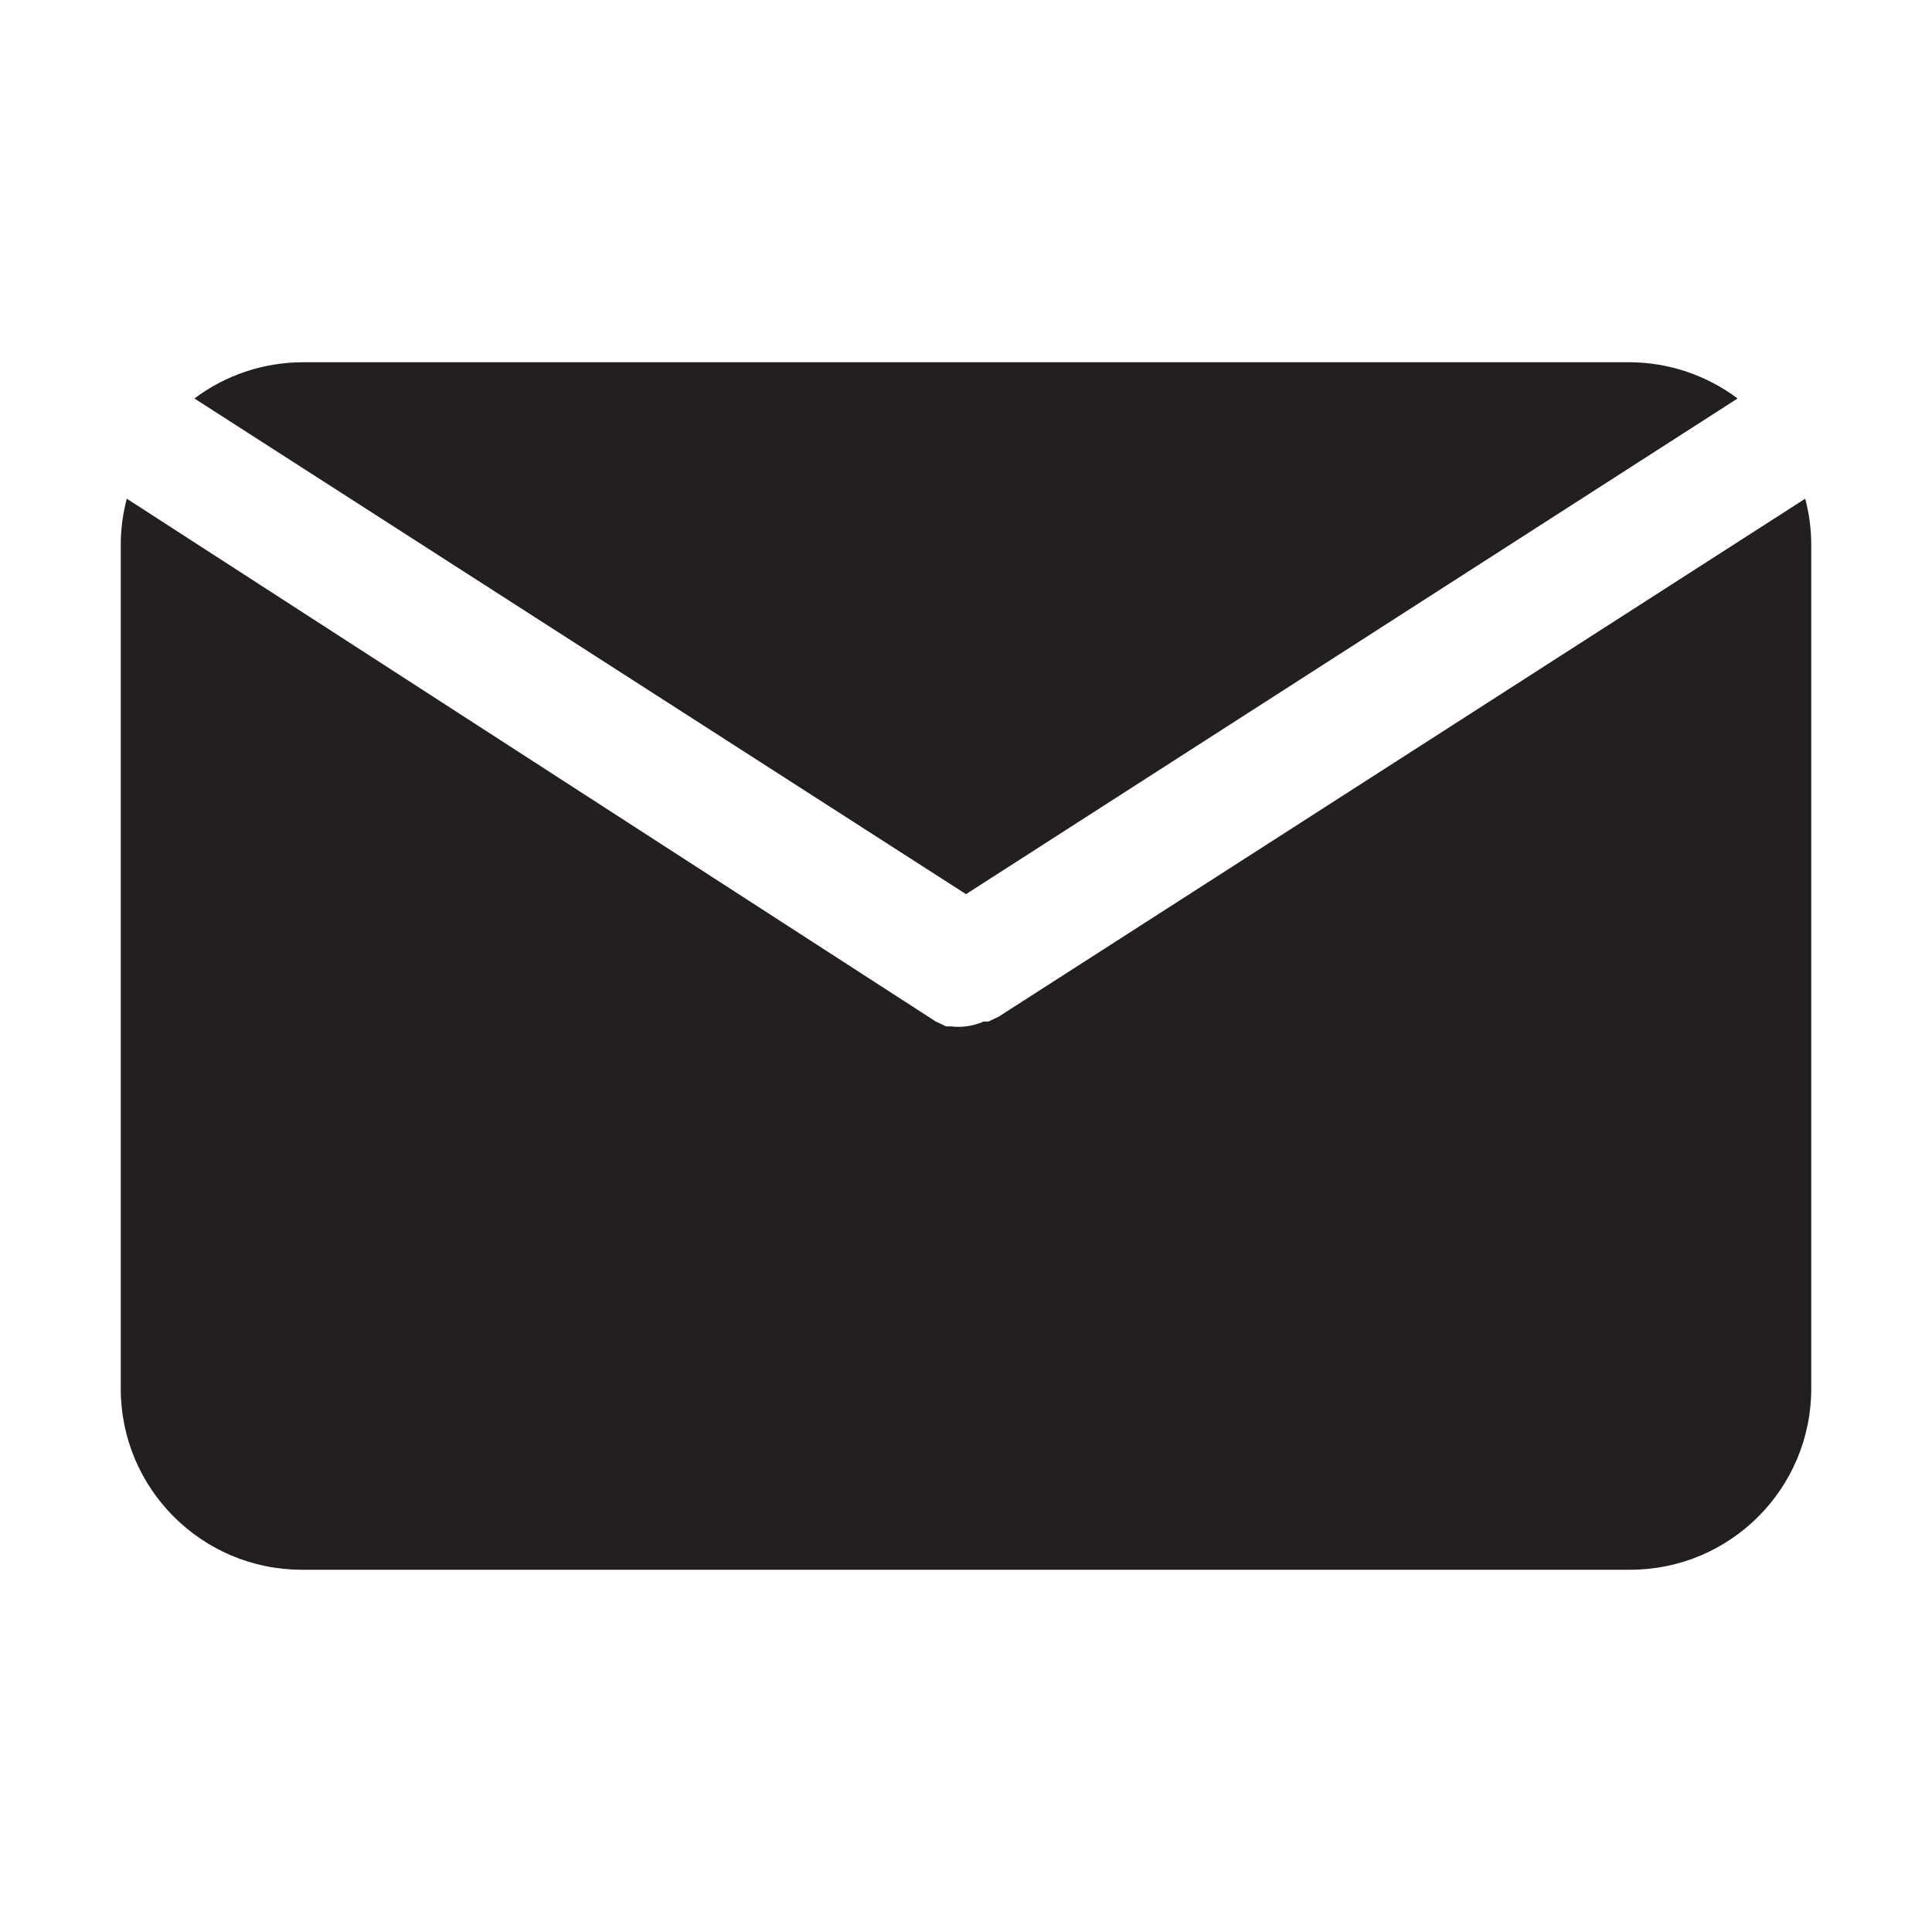
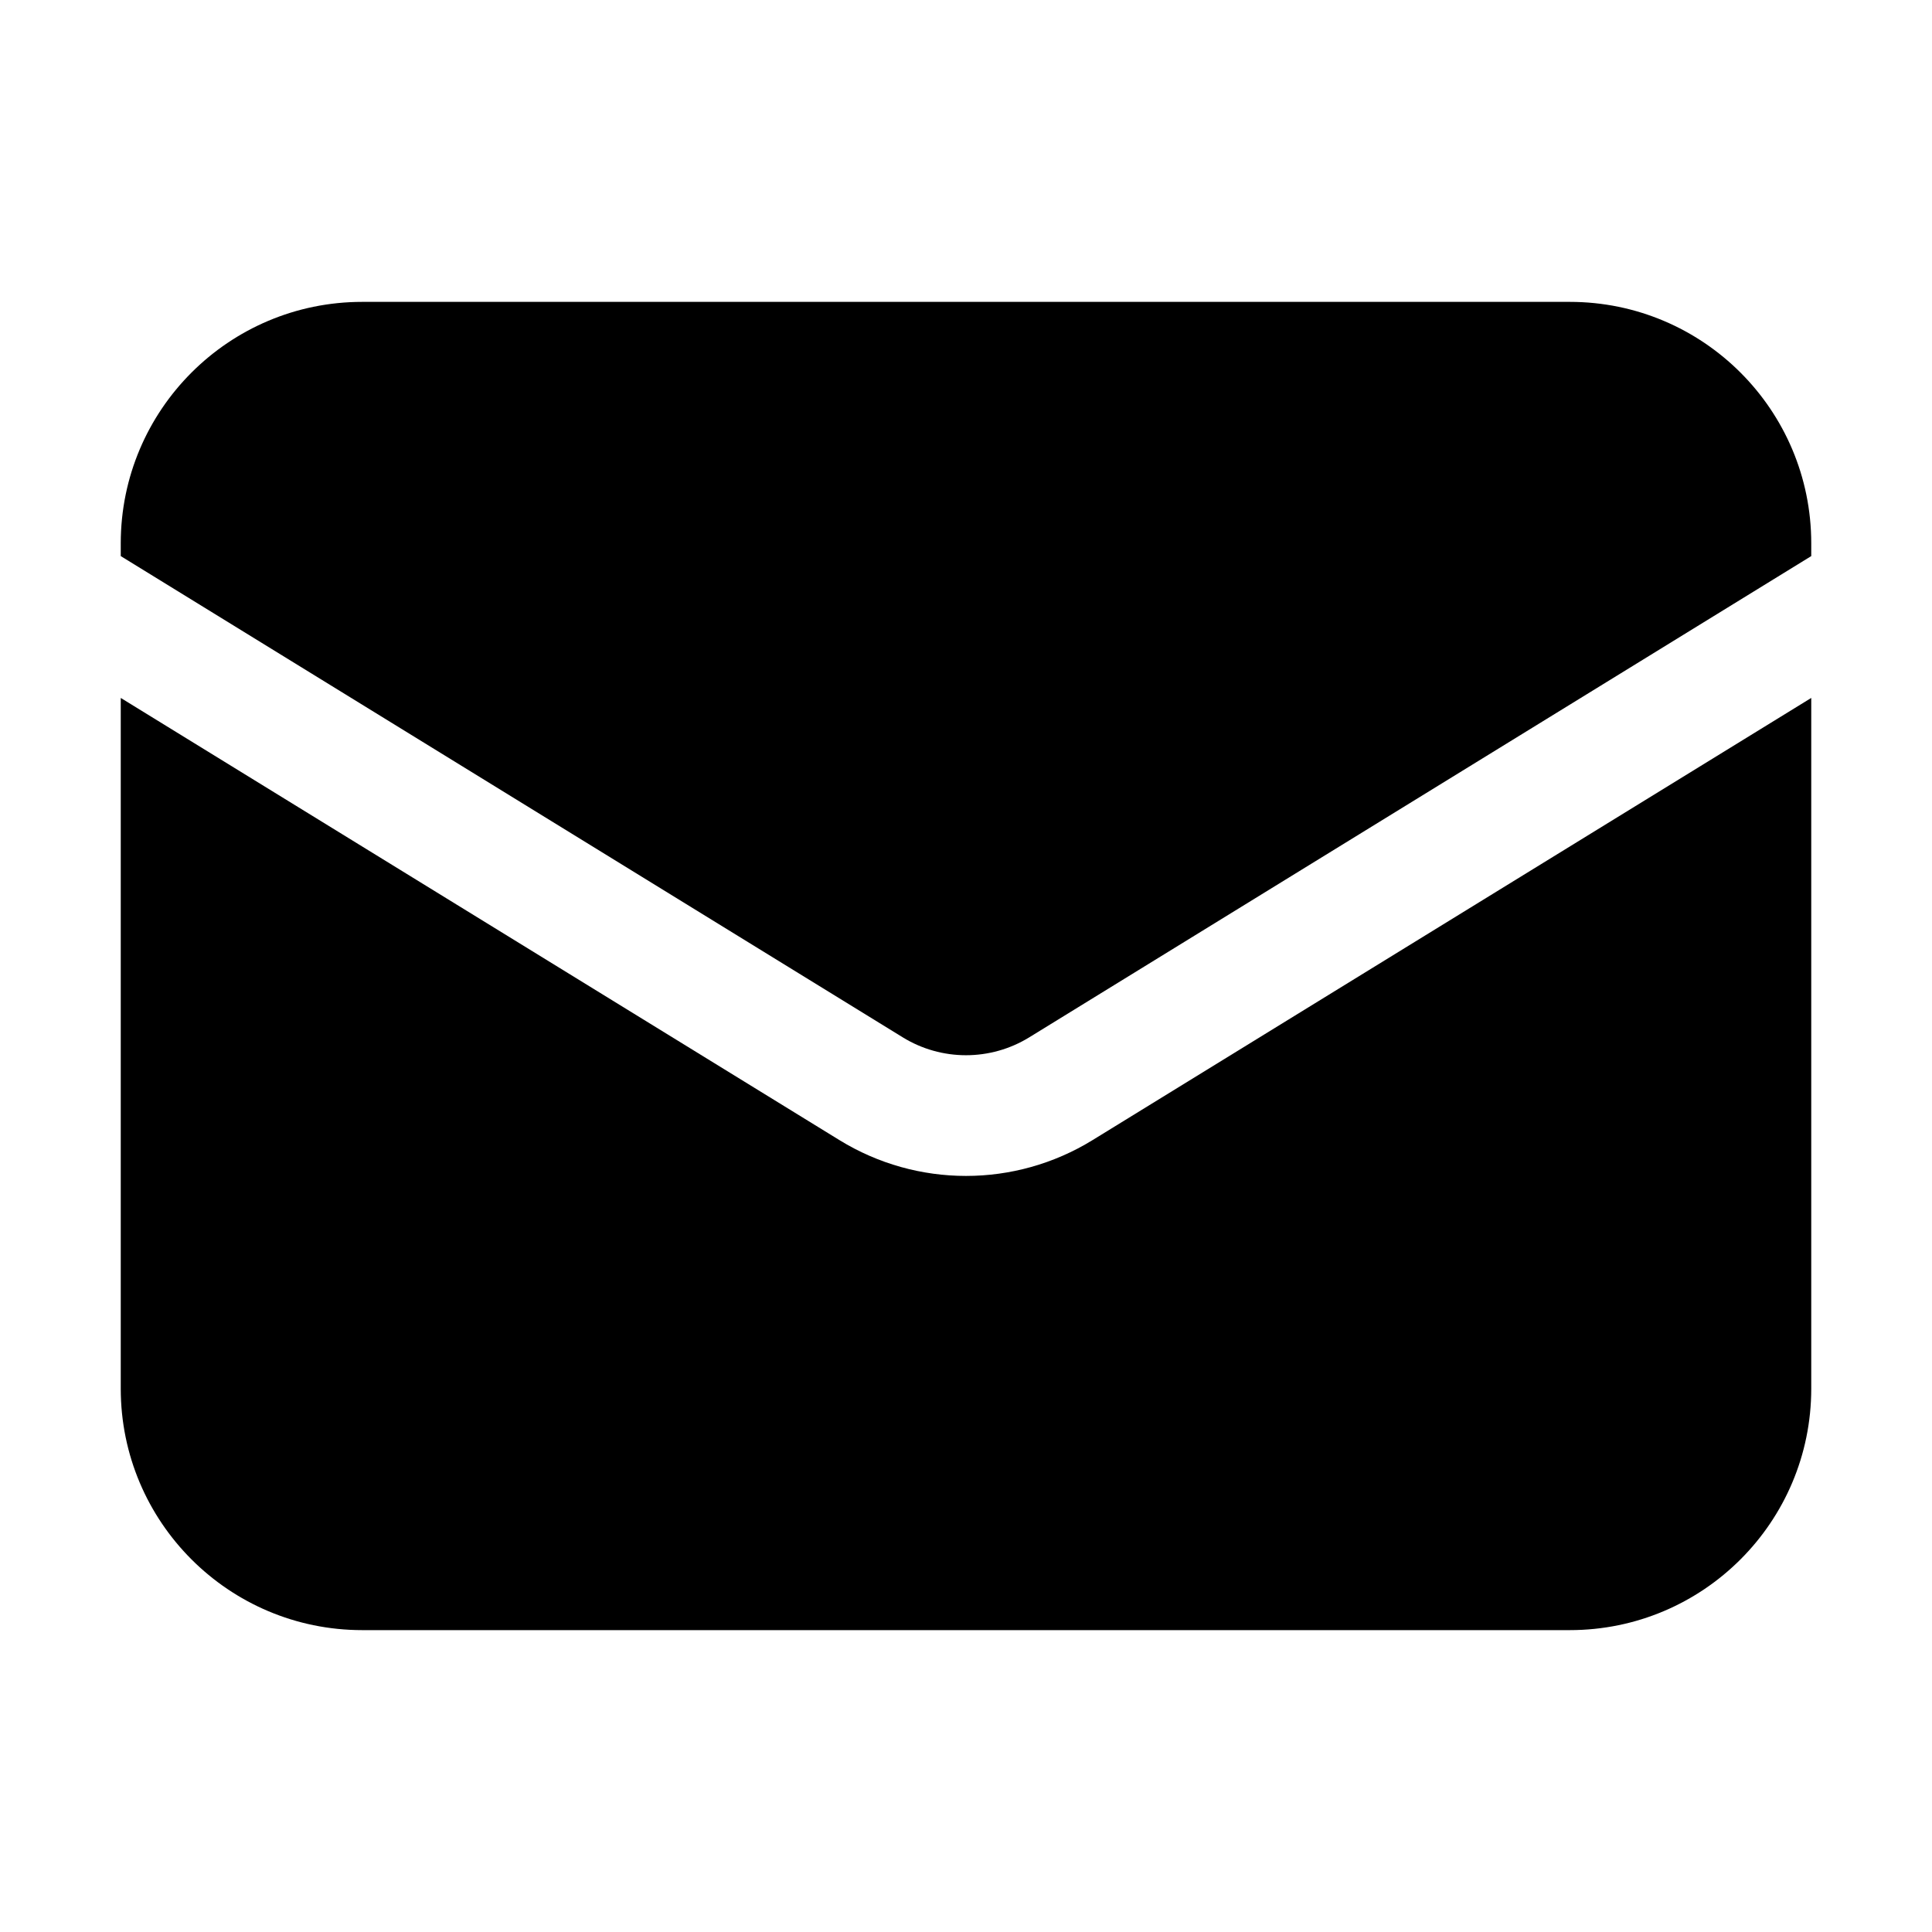
- <svg xmlns="http://www.w3.org/2000/svg" viewBox="0 0 32 32">
-   <path fill="#231f20" d="M16,14.81,28.78,6.6A3,3,0,0,0,27,6H5a3,3,0,0,0-1.78.6Z" />
-   <path fill="#231f20" d="M16.54,16.84h0l-.17.08-.08,0A1,1,0,0,1,16,17h0a1,1,0,0,1-.25,0l-.08,0-.17-.08h0L2.1,8.26A3,3,0,0,0,2,9V23a3,3,0,0,0,3,3H27a3,3,0,0,0,3-3V9a3,3,0,0,0-.1-.74Z" />
+ <svg xmlns="http://www.w3.org/2000/svg" viewBox="0 0 24 24" fill="currentColor" class="w-6 h-6">
+   <path d="M1.5 8.67v8.58a3 3 0 003 3h15a3 3 0 003-3V8.67l-8.928 5.493a3 3 0 01-3.144 0L1.5 8.67z" />
+   <path d="M22.5 6.908V6.75a3 3 0 00-3-3h-15a3 3 0 00-3 3v.158l9.714 5.978a1.5 1.5 0 001.572 0L22.5 6.908z" />
</svg>
